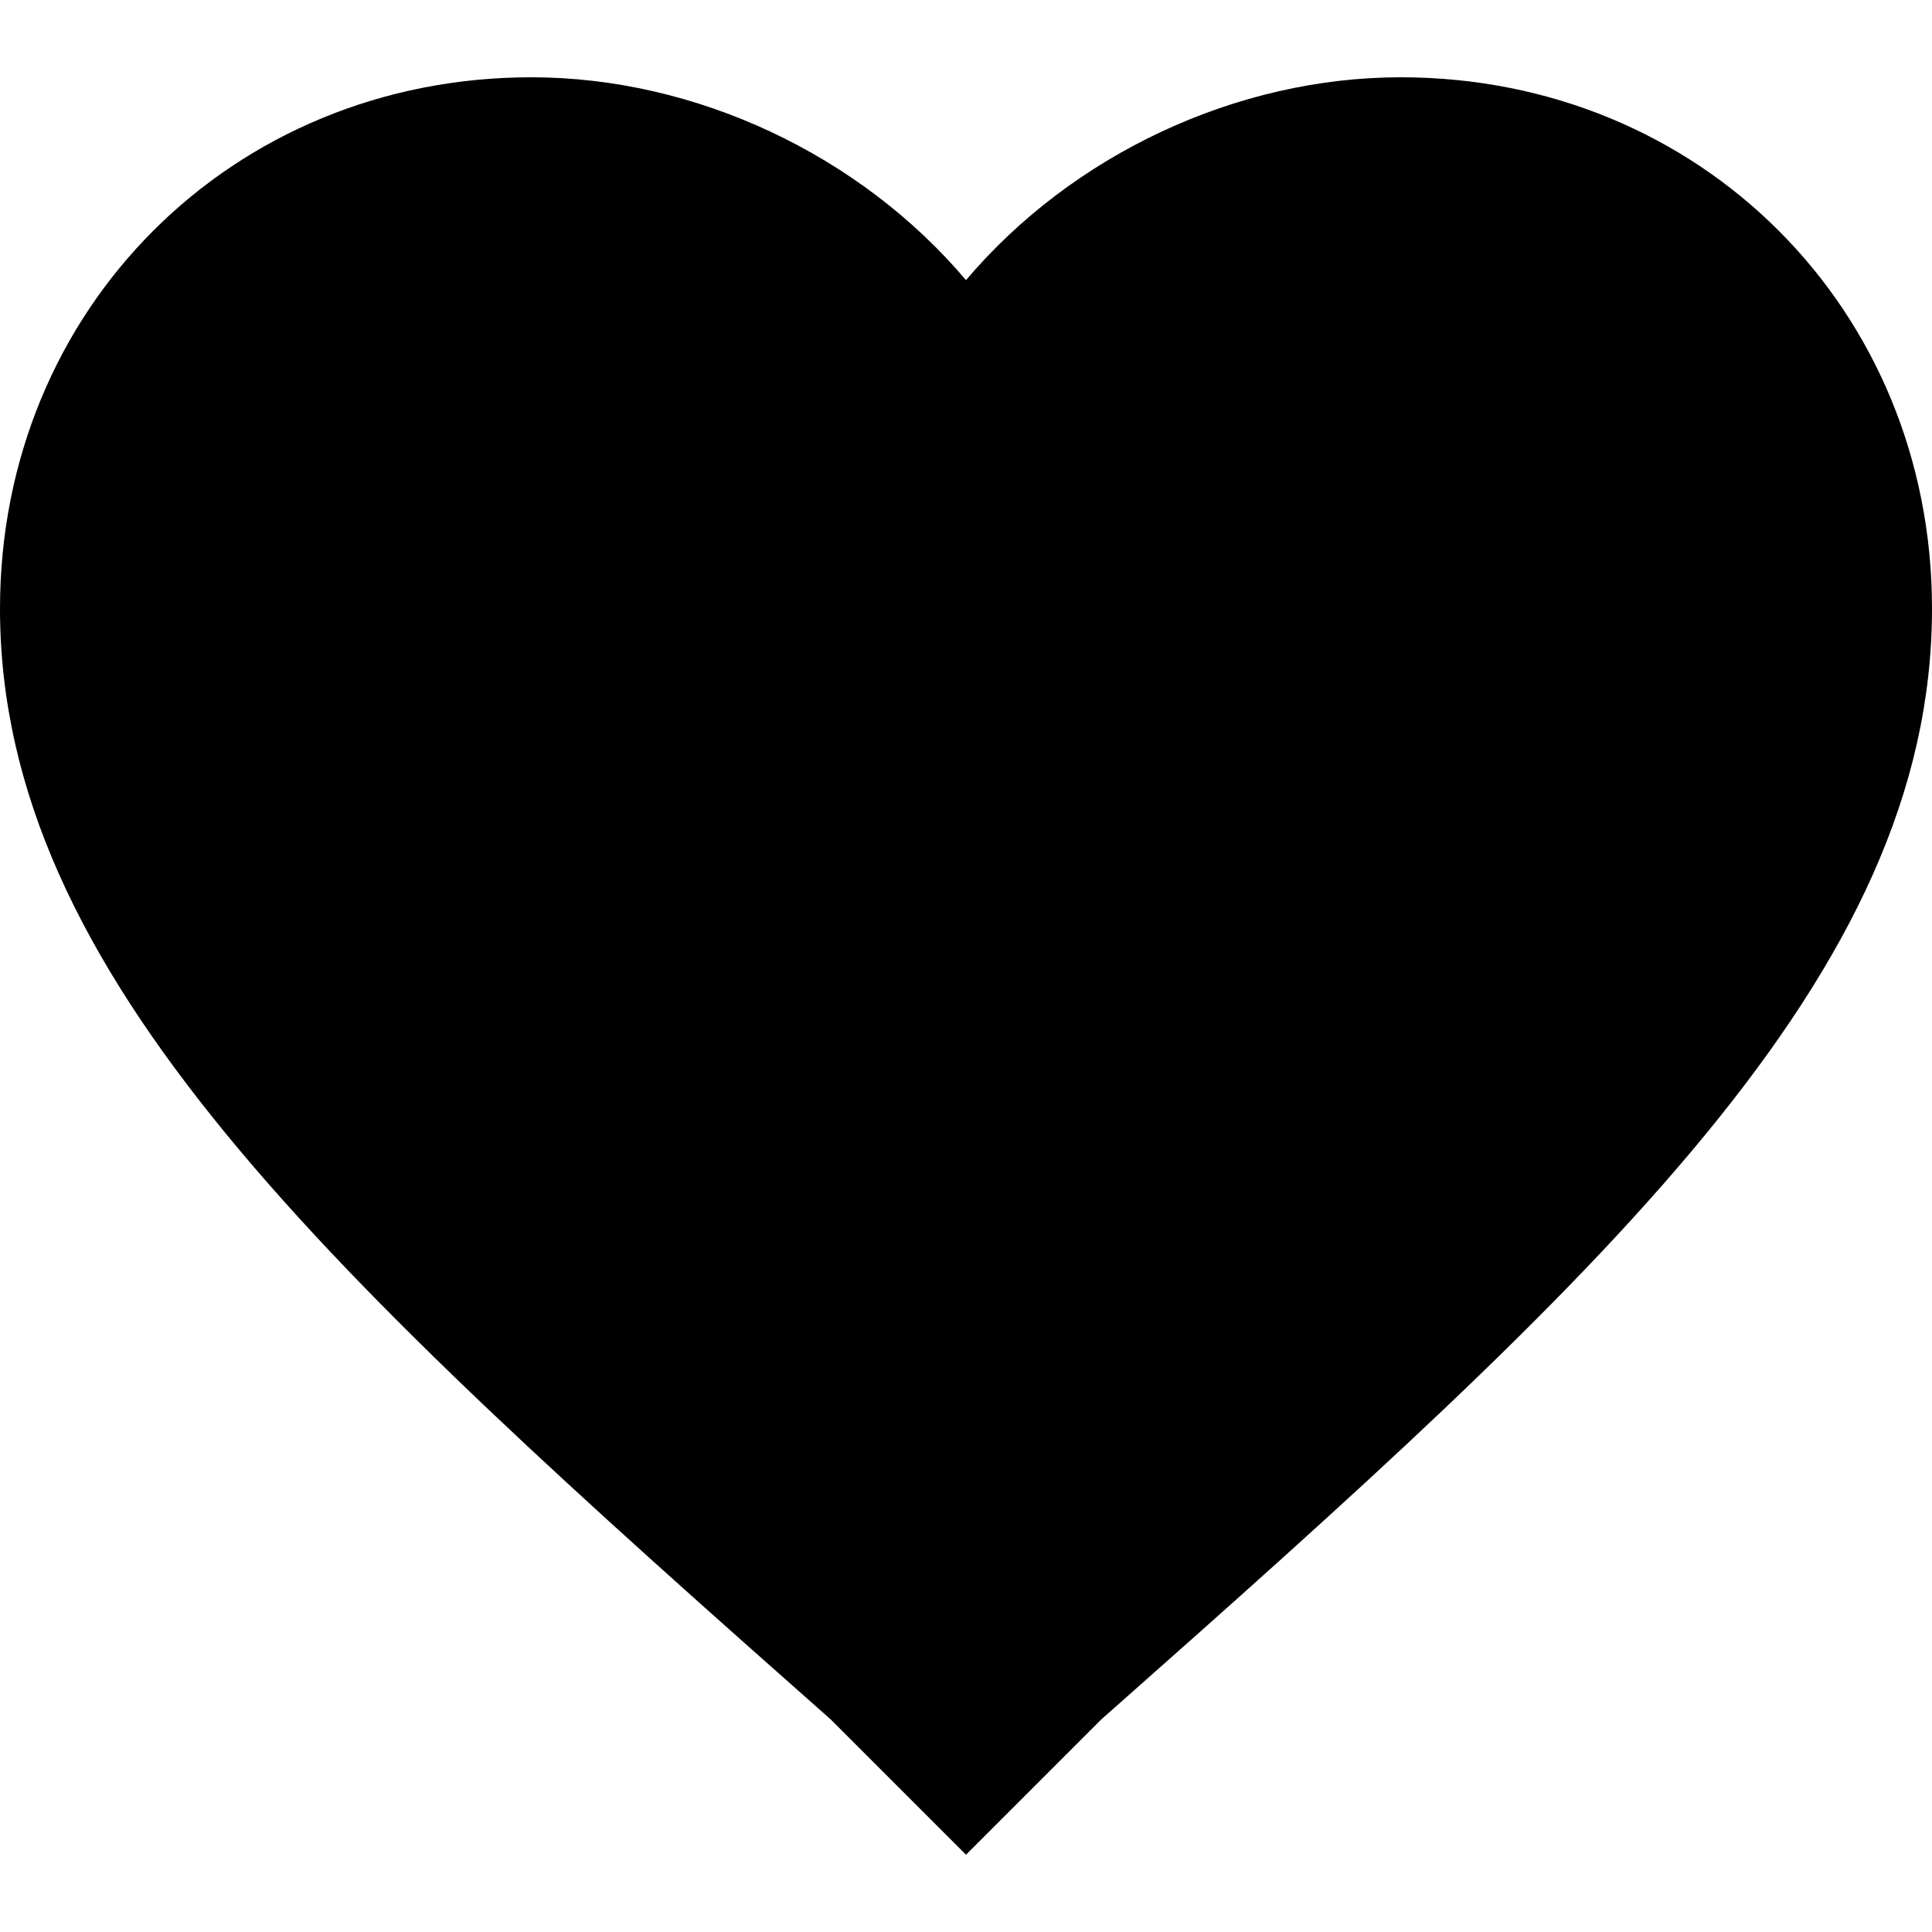
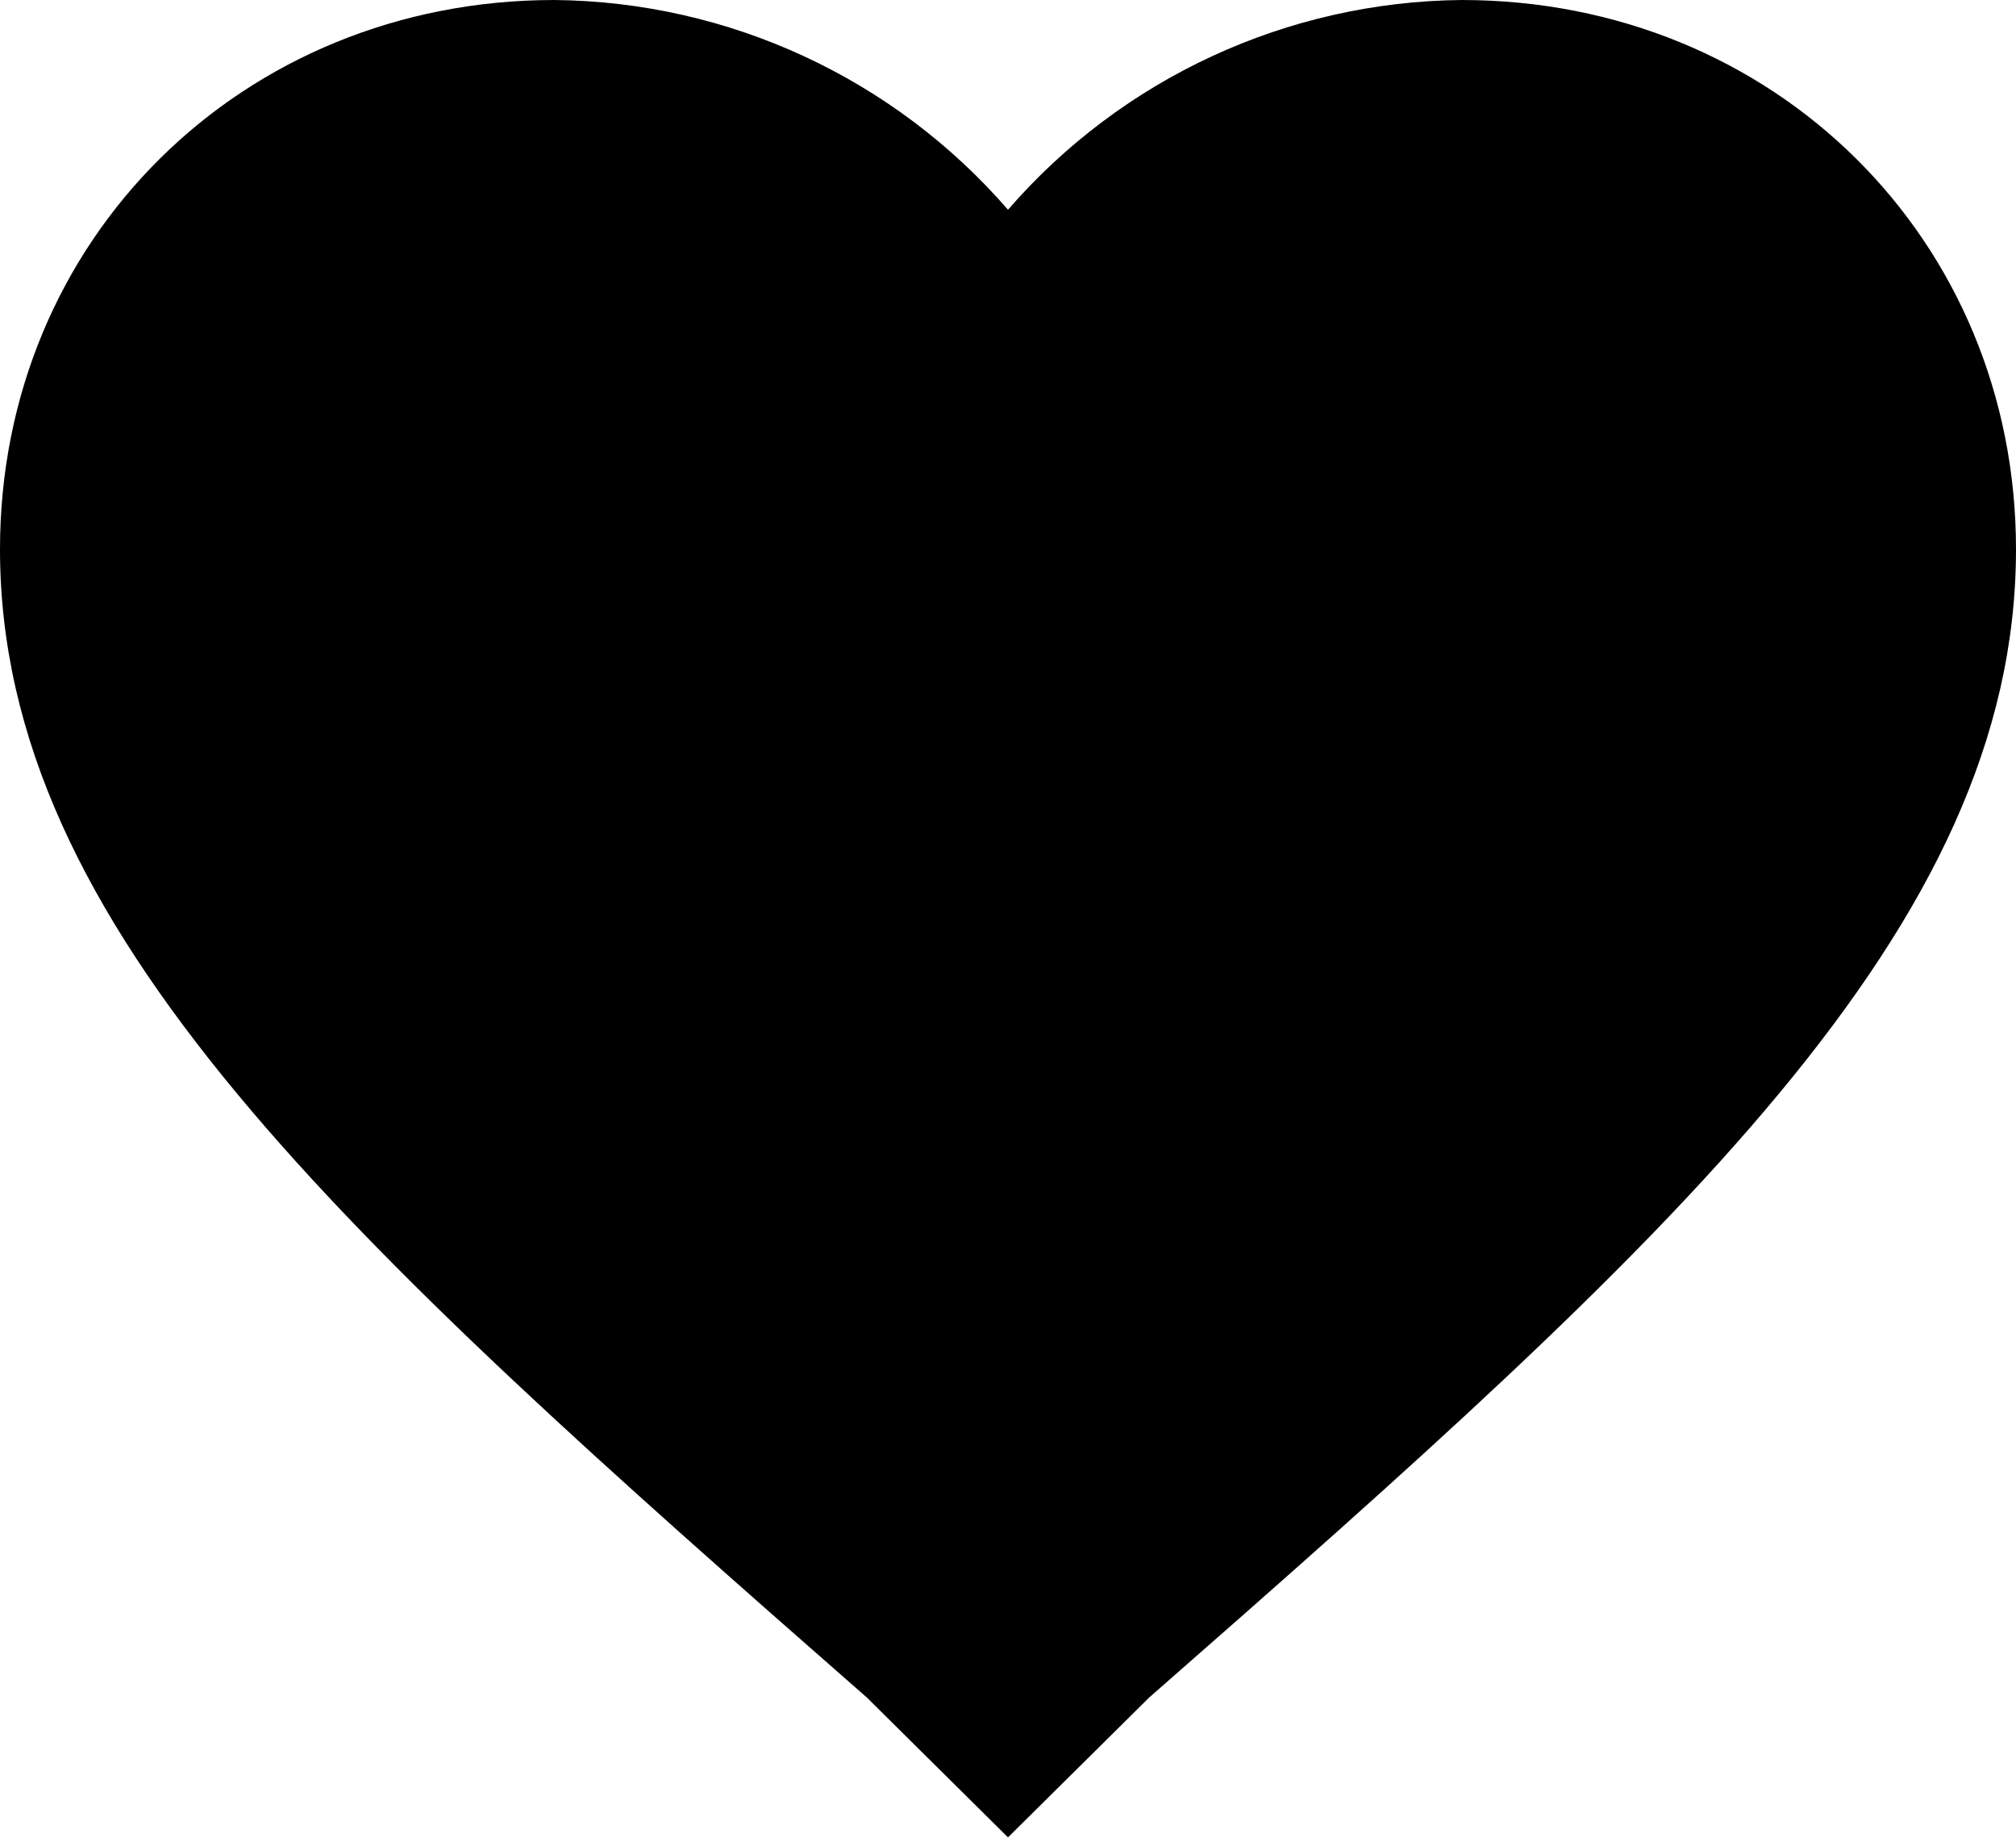
- <svg width="100%" height="100%" viewBox="0 0 510 510">
-   <path d="M255,489.6l-35.7-35.7C86.7,336.6,0,257.55,0,160.65C0,81.6,61.2,20.4,140.25,20.4c43.35,0,86.7,20.4,114.75,53.55C283.05,40.8,326.4,20.4,369.75,20.4C448.8,20.4,510,81.6,510,160.65c0,96.9-86.7,175.95-219.3,293.25L255,489.6z" />
+ <svg xmlns="http://www.w3.org/2000/svg" width="124" height="113" viewBox="0 0 124 113">
+   <defs>
+     <style>
+       .cls-1 {
+         fill-rule: evenodd;
+       }
+     </style>
+   </defs>
+   <path id="Фигура_2" data-name="Фигура 2" class="cls-1" d="M64,120l-8.68-8.6C23.08,83.152,2,64.114,2,40.777,2,21.739,16.88,7,36.1,7A37.405,37.405,0,0,1,64,19.9,37.405,37.405,0,0,1,91.9,7C111.12,7,126,21.739,126,40.777c0,23.337-21.08,42.375-53.32,70.625Z" transform="translate(-2 -7)" />
</svg>
